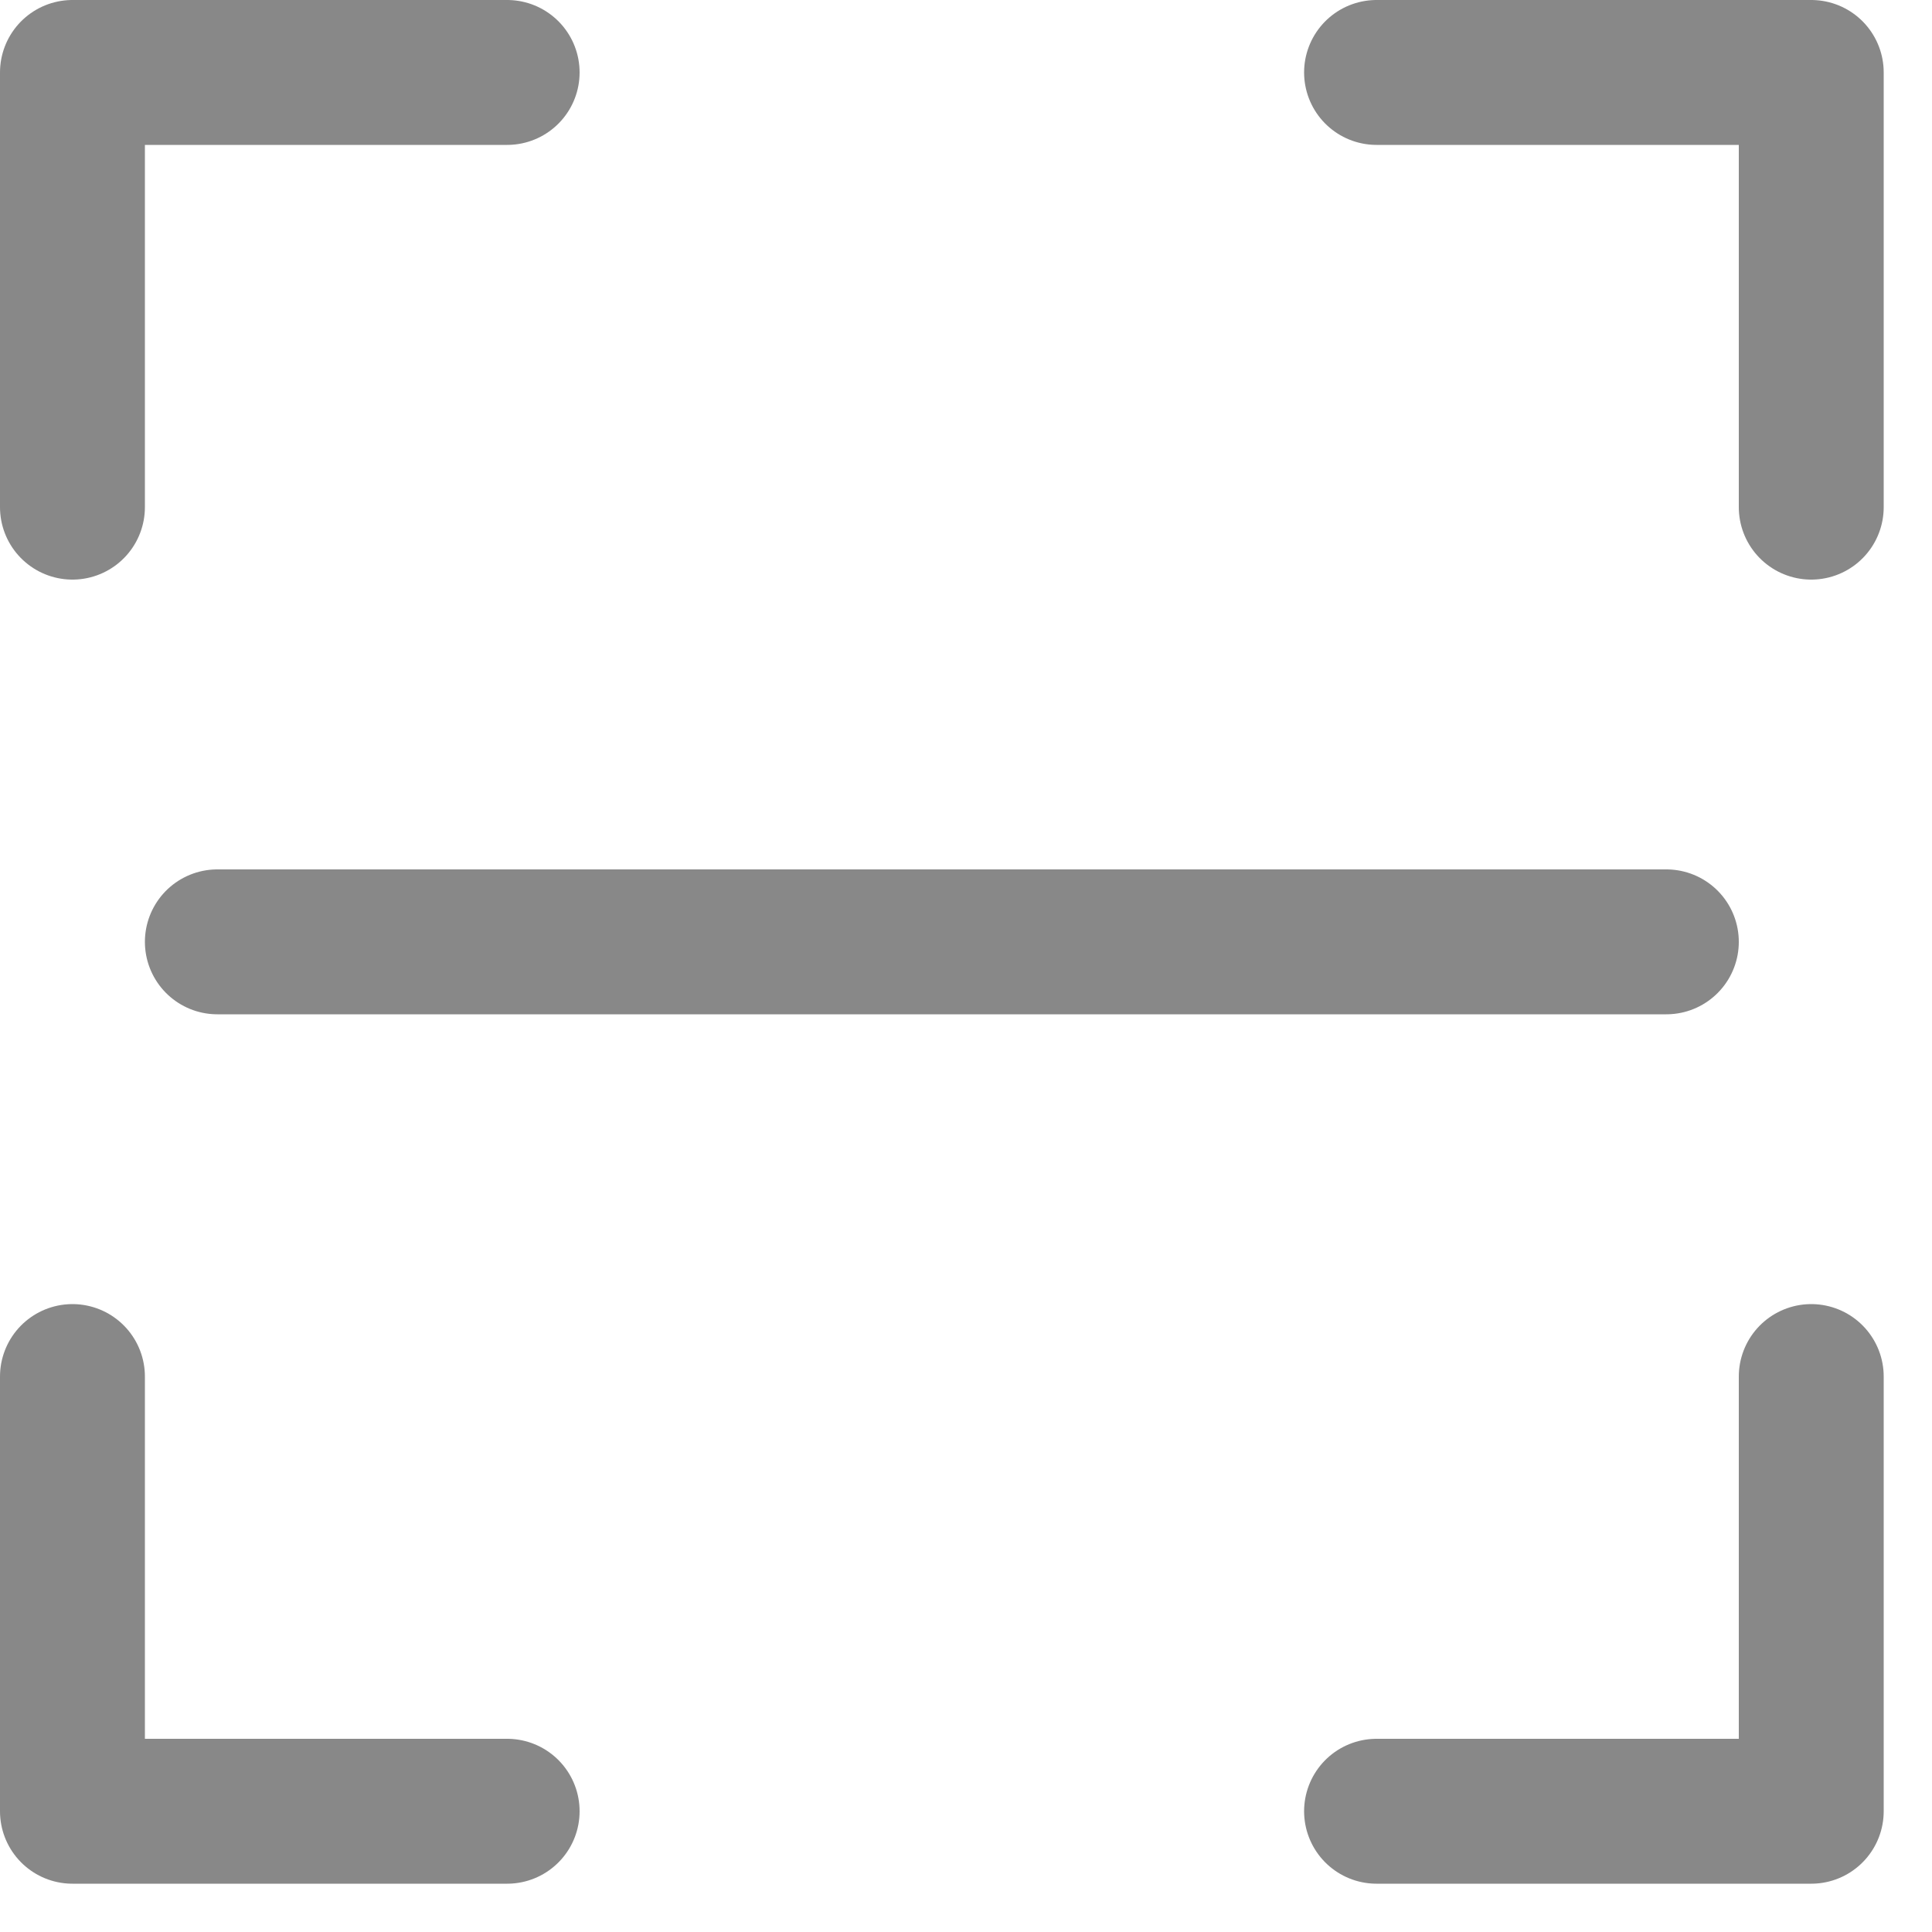
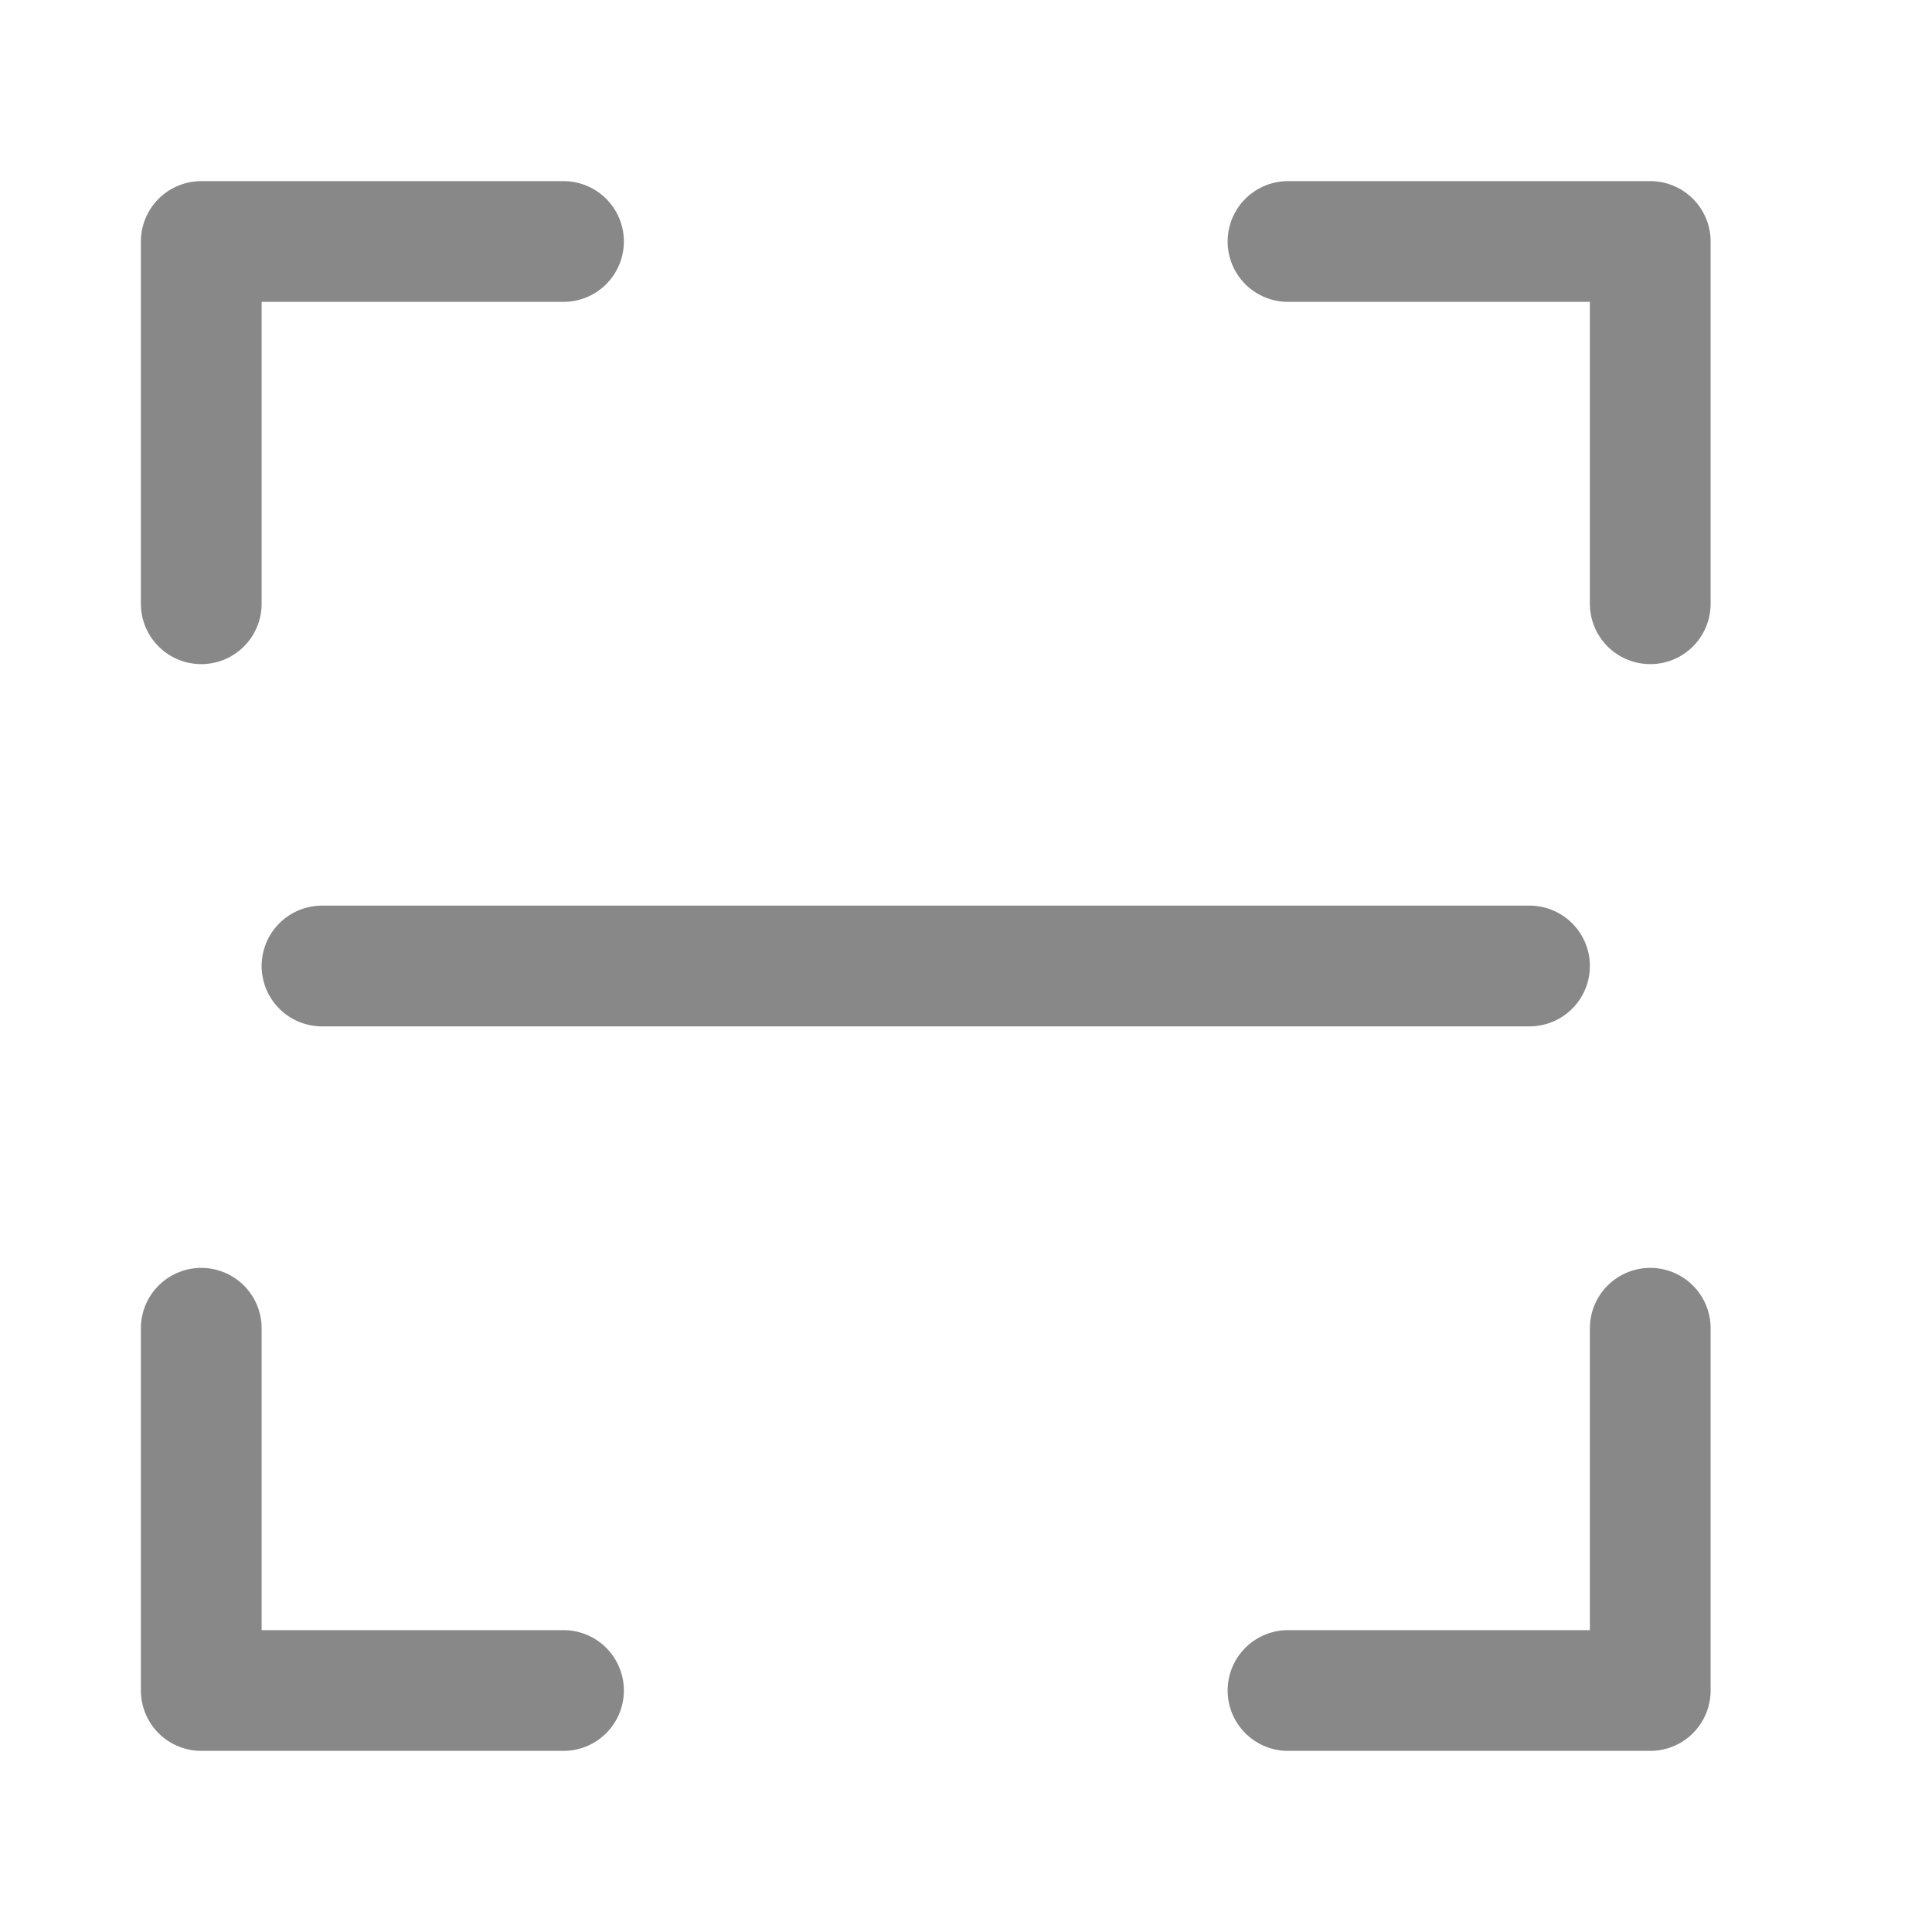
- <svg xmlns="http://www.w3.org/2000/svg" width="20" height="20" viewBox="0 0 20 20" fill="none">
-   <path d="M2.25 9.75H17.25" stroke="#888888" stroke-width="1.5" stroke-linecap="round" stroke-linejoin="round" />
-   <path d="M14.25 0.75H18.75V5.25" stroke="#888888" stroke-width="1.5" stroke-linecap="round" stroke-linejoin="round" />
-   <path d="M5.25 0.75H0.75V5.25" stroke="#888888" stroke-width="1.5" stroke-linecap="round" stroke-linejoin="round" />
-   <path d="M5.25 18.75H0.75V14.25" stroke="#888888" stroke-width="1.5" stroke-linecap="round" stroke-linejoin="round" />
-   <path d="M14.25 18.75H18.75V14.25" stroke="#888888" stroke-width="1.5" stroke-linecap="round" stroke-linejoin="round" />
+ <svg xmlns="http://www.w3.org/2000/svg" width="24" height="24" viewBox="0 0 23 24" fill="none">
+   <path d="M3.5 12H18.5" stroke="#888888" stroke-width="1.5" stroke-linecap="round" stroke-linejoin="round" />
+   <path d="M15.5 3H20V7.5" stroke="#888888" stroke-width="1.5" stroke-linecap="round" stroke-linejoin="round" />
+   <path d="M6.5 3H2V7.5" stroke="#888888" stroke-width="1.5" stroke-linecap="round" stroke-linejoin="round" />
+   <path d="M6.5 21H2V16.5" stroke="#888888" stroke-width="1.5" stroke-linecap="round" stroke-linejoin="round" />
+   <path d="M15.5 21H20V16.5" stroke="#888888" stroke-width="1.5" stroke-linecap="round" stroke-linejoin="round" />
</svg>
